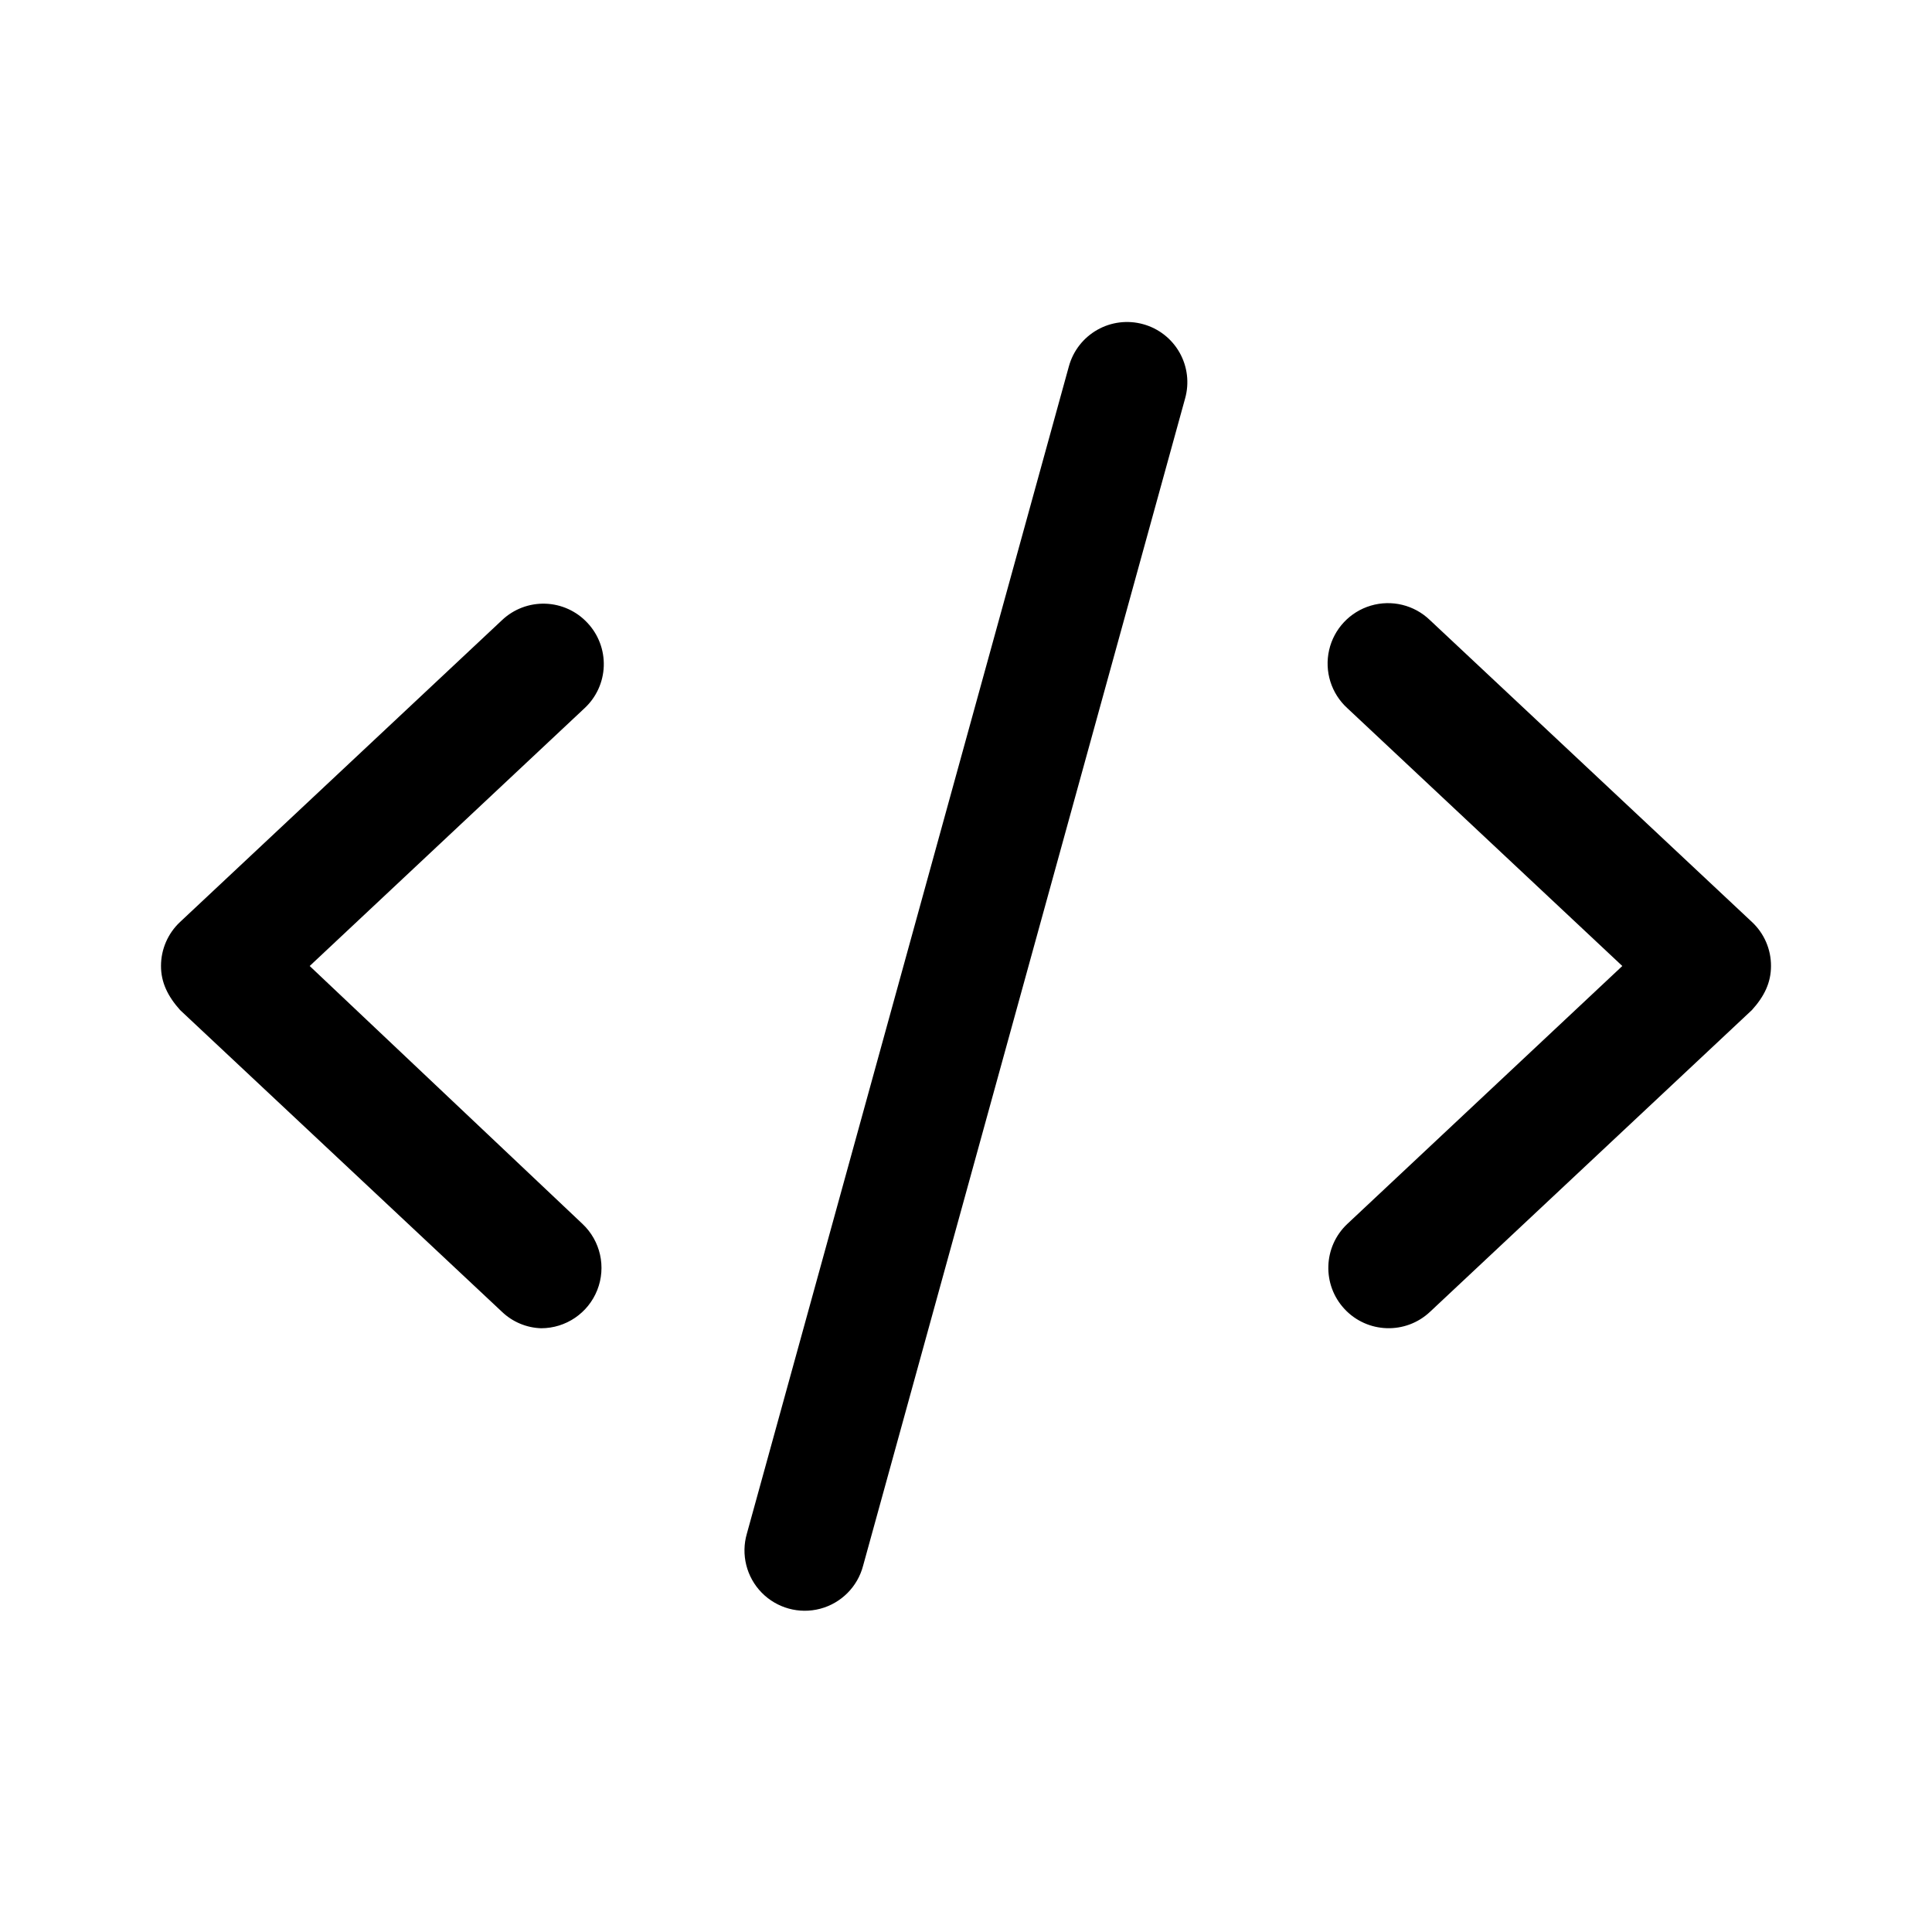
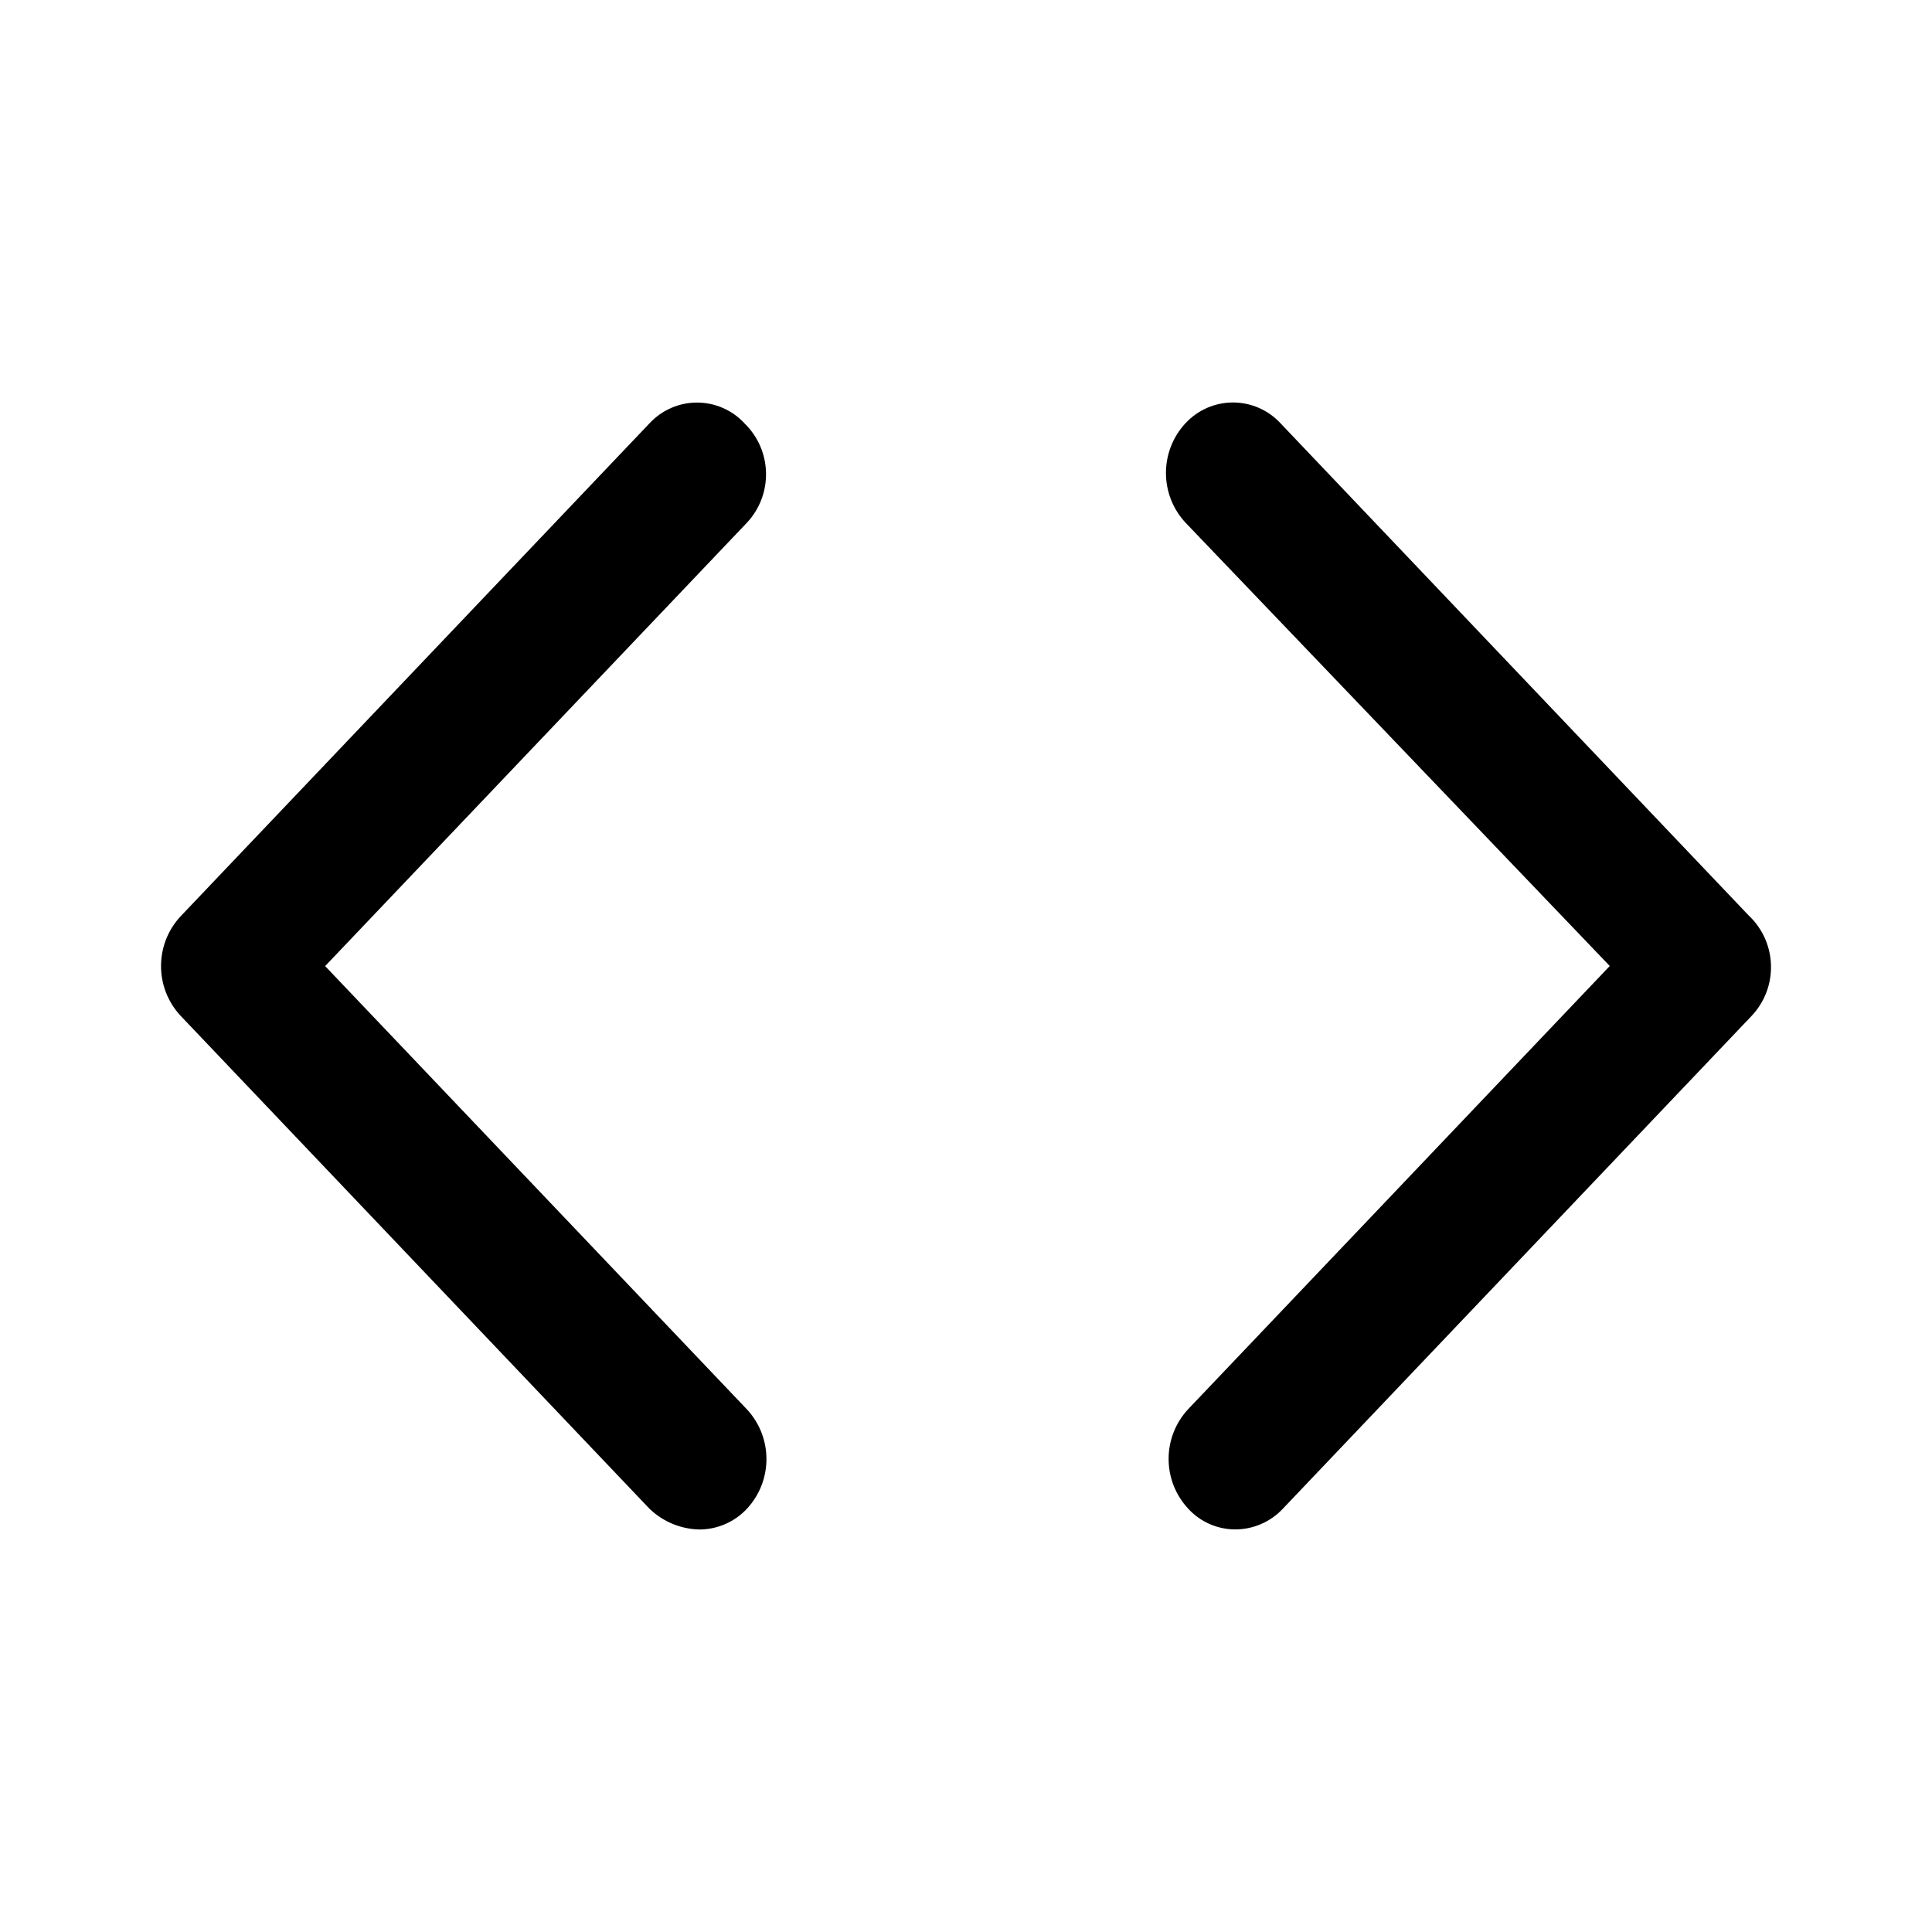
<svg xmlns="http://www.w3.org/2000/svg" width="24" height="24" viewBox="0 0 24 24">
-   <path d="M7.297 7.737a.747.747 0 0 0-1.06-.034l-4 3.75A.748.748 0 0 0 2 12c0 .206.086.378.237.547l4 3.75a.737.737 0 0 0 .485.203.75.75 0 0 0 .513-1.297L3.847 12l3.415-3.203a.747.747 0 0 0 .035-1.06Zm6.903-3.71a.749.749 0 0 0-.922.524l-4 14.5a.749.749 0 1 0 1.444.398l4-14.5a.747.747 0 0 0-.522-.922Zm7.563 7.426-4-3.75a.75.75 0 1 0-1.026 1.094L20.153 12l-3.415 3.203a.749.749 0 1 0 1.025 1.094l4-3.75c.153-.169.237-.34.237-.547a.743.743 0 0 0-.237-.547Z" />
+   <path d="M9.247 5.257a.804.804 0 0 0-1.177 0l-5.826 6.125a.907.907 0 0 0 0 1.237l5.826 6.125a.925.925 0 0 0 .618.256.812.812 0 0 0 .589-.256.907.907 0 0 0 0-1.238l-5.238-5.505 5.237-5.505a.881.881 0 0 0-.03-1.239Zm12.484 6.124-5.826-6.125a.804.804 0 0 0-1.177 0 .907.907 0 0 0 0 1.238L19.997 12l-5.236 5.504a.907.907 0 0 0 0 1.238.793.793 0 0 0 .586.257.812.812 0 0 0 .588-.256l5.826-6.125a.882.882 0 0 0-.03-1.238Z" />
</svg>
